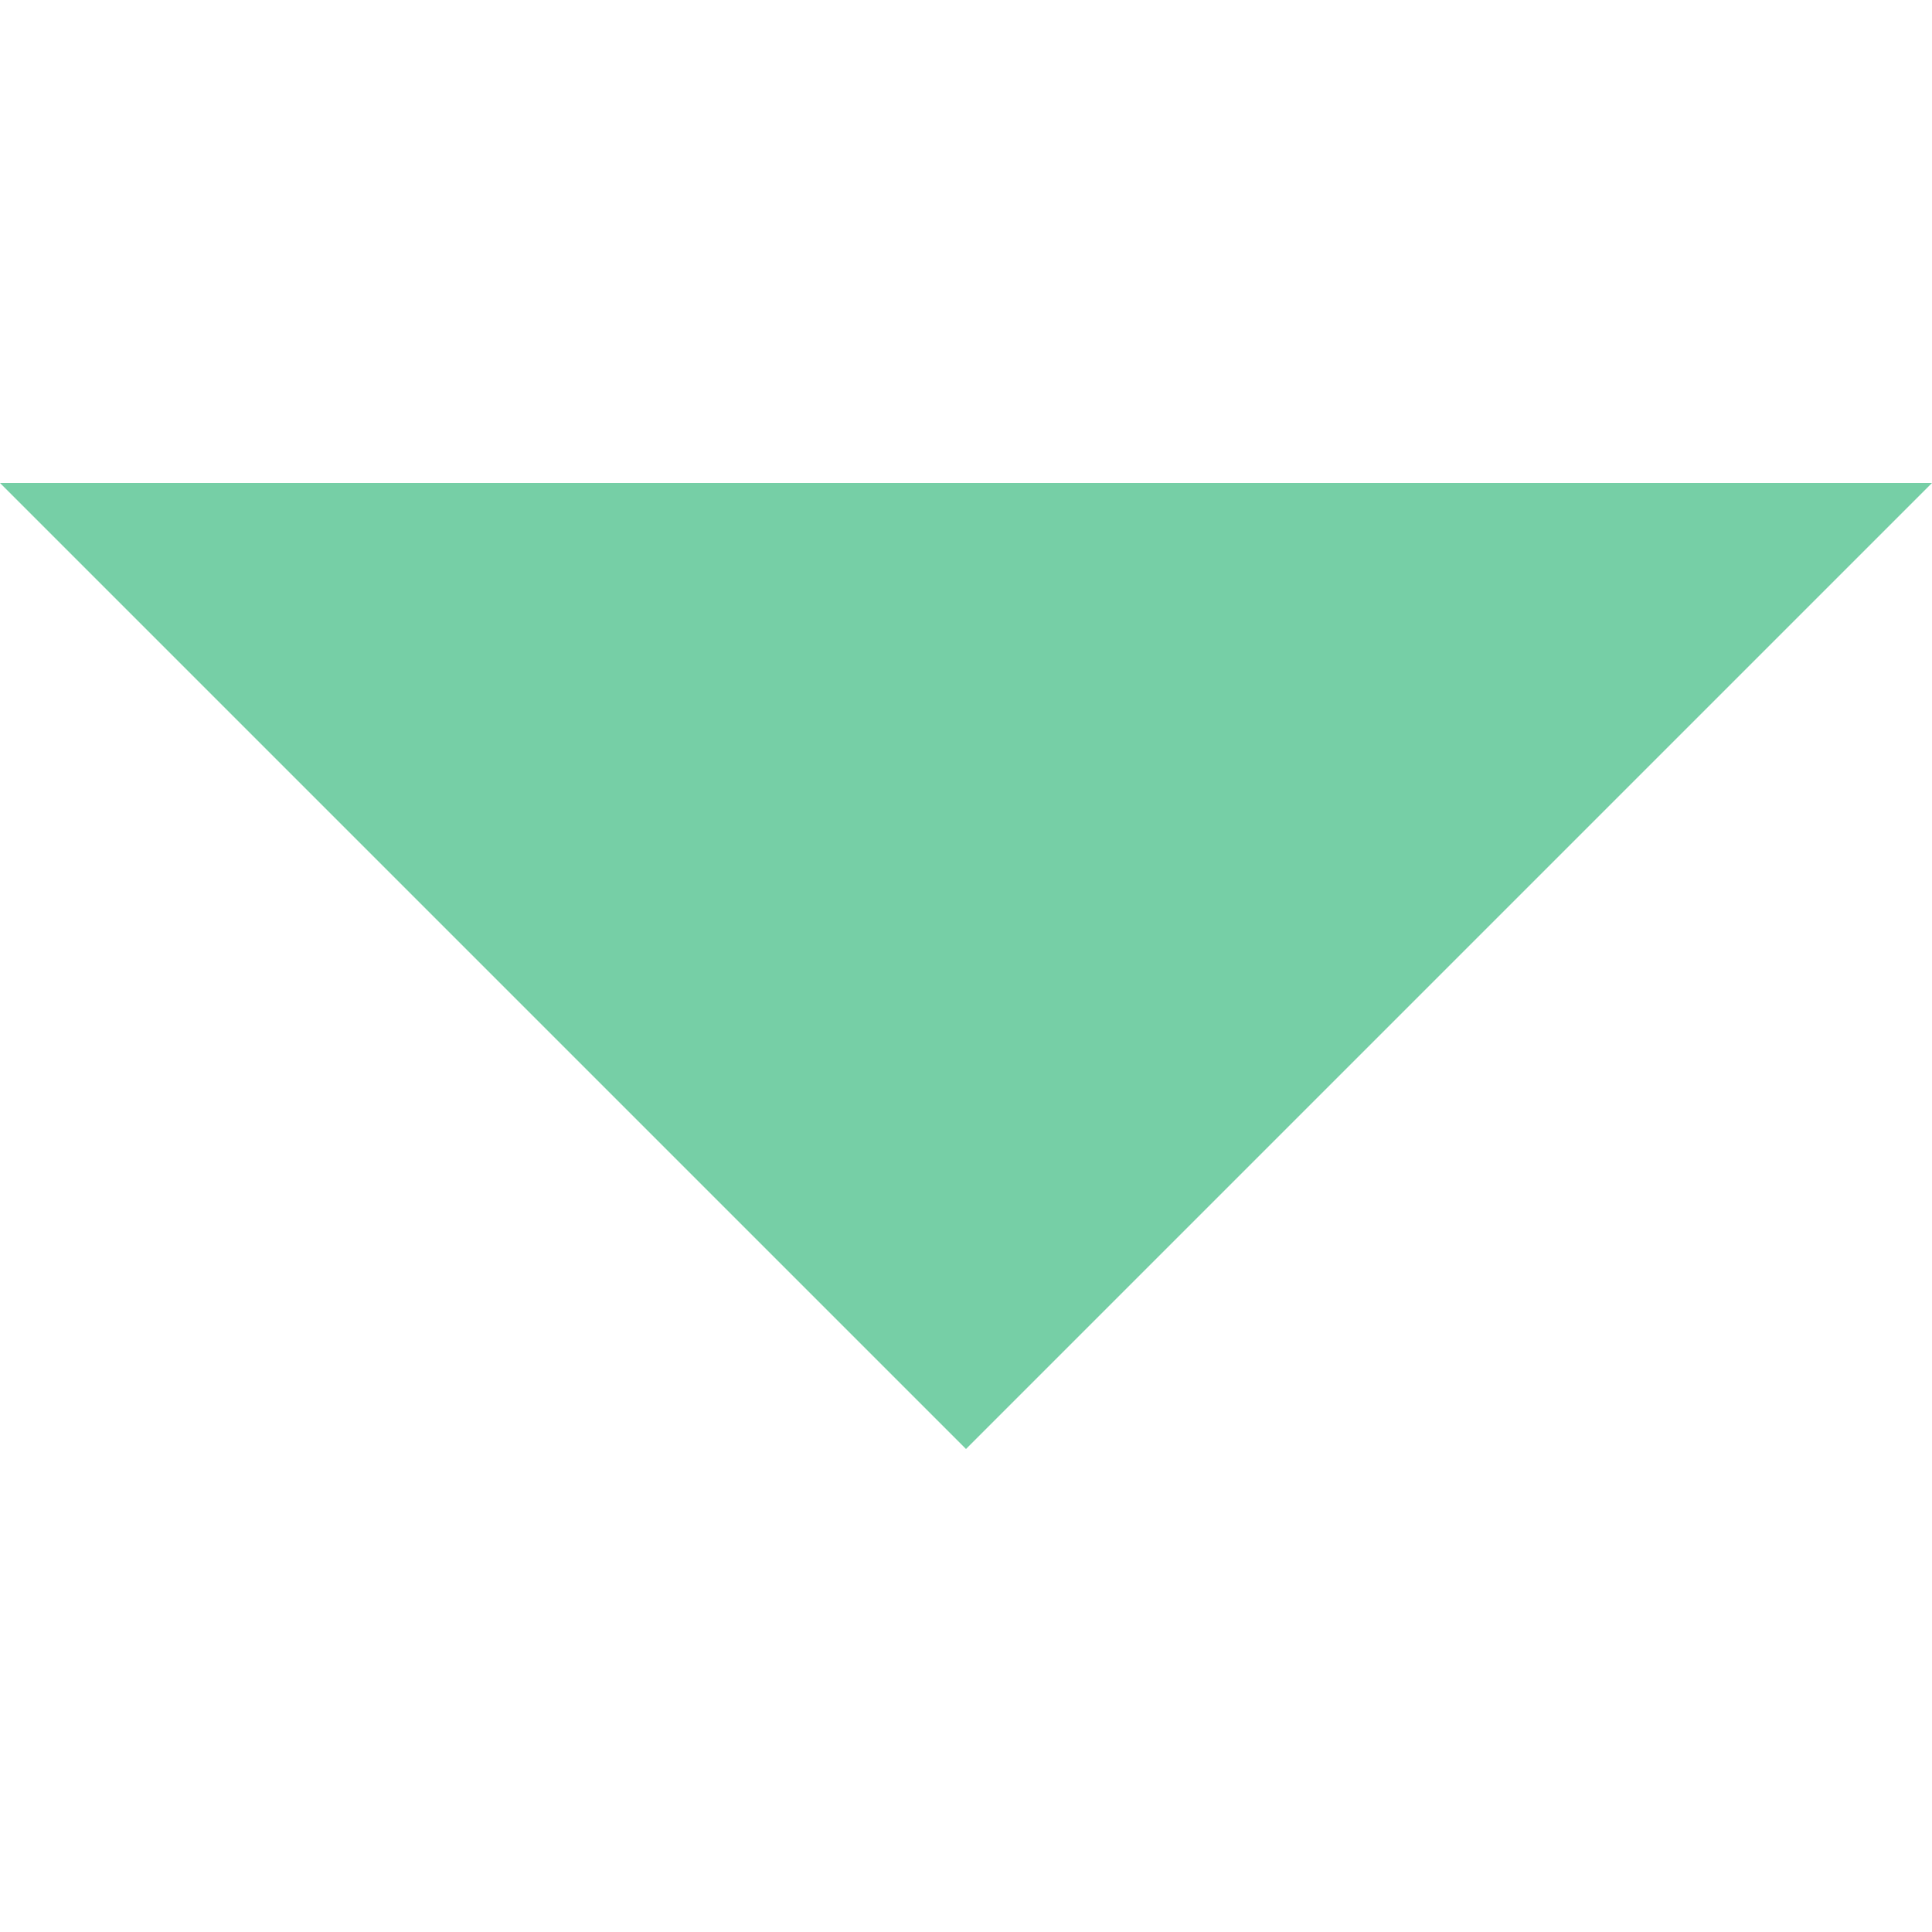
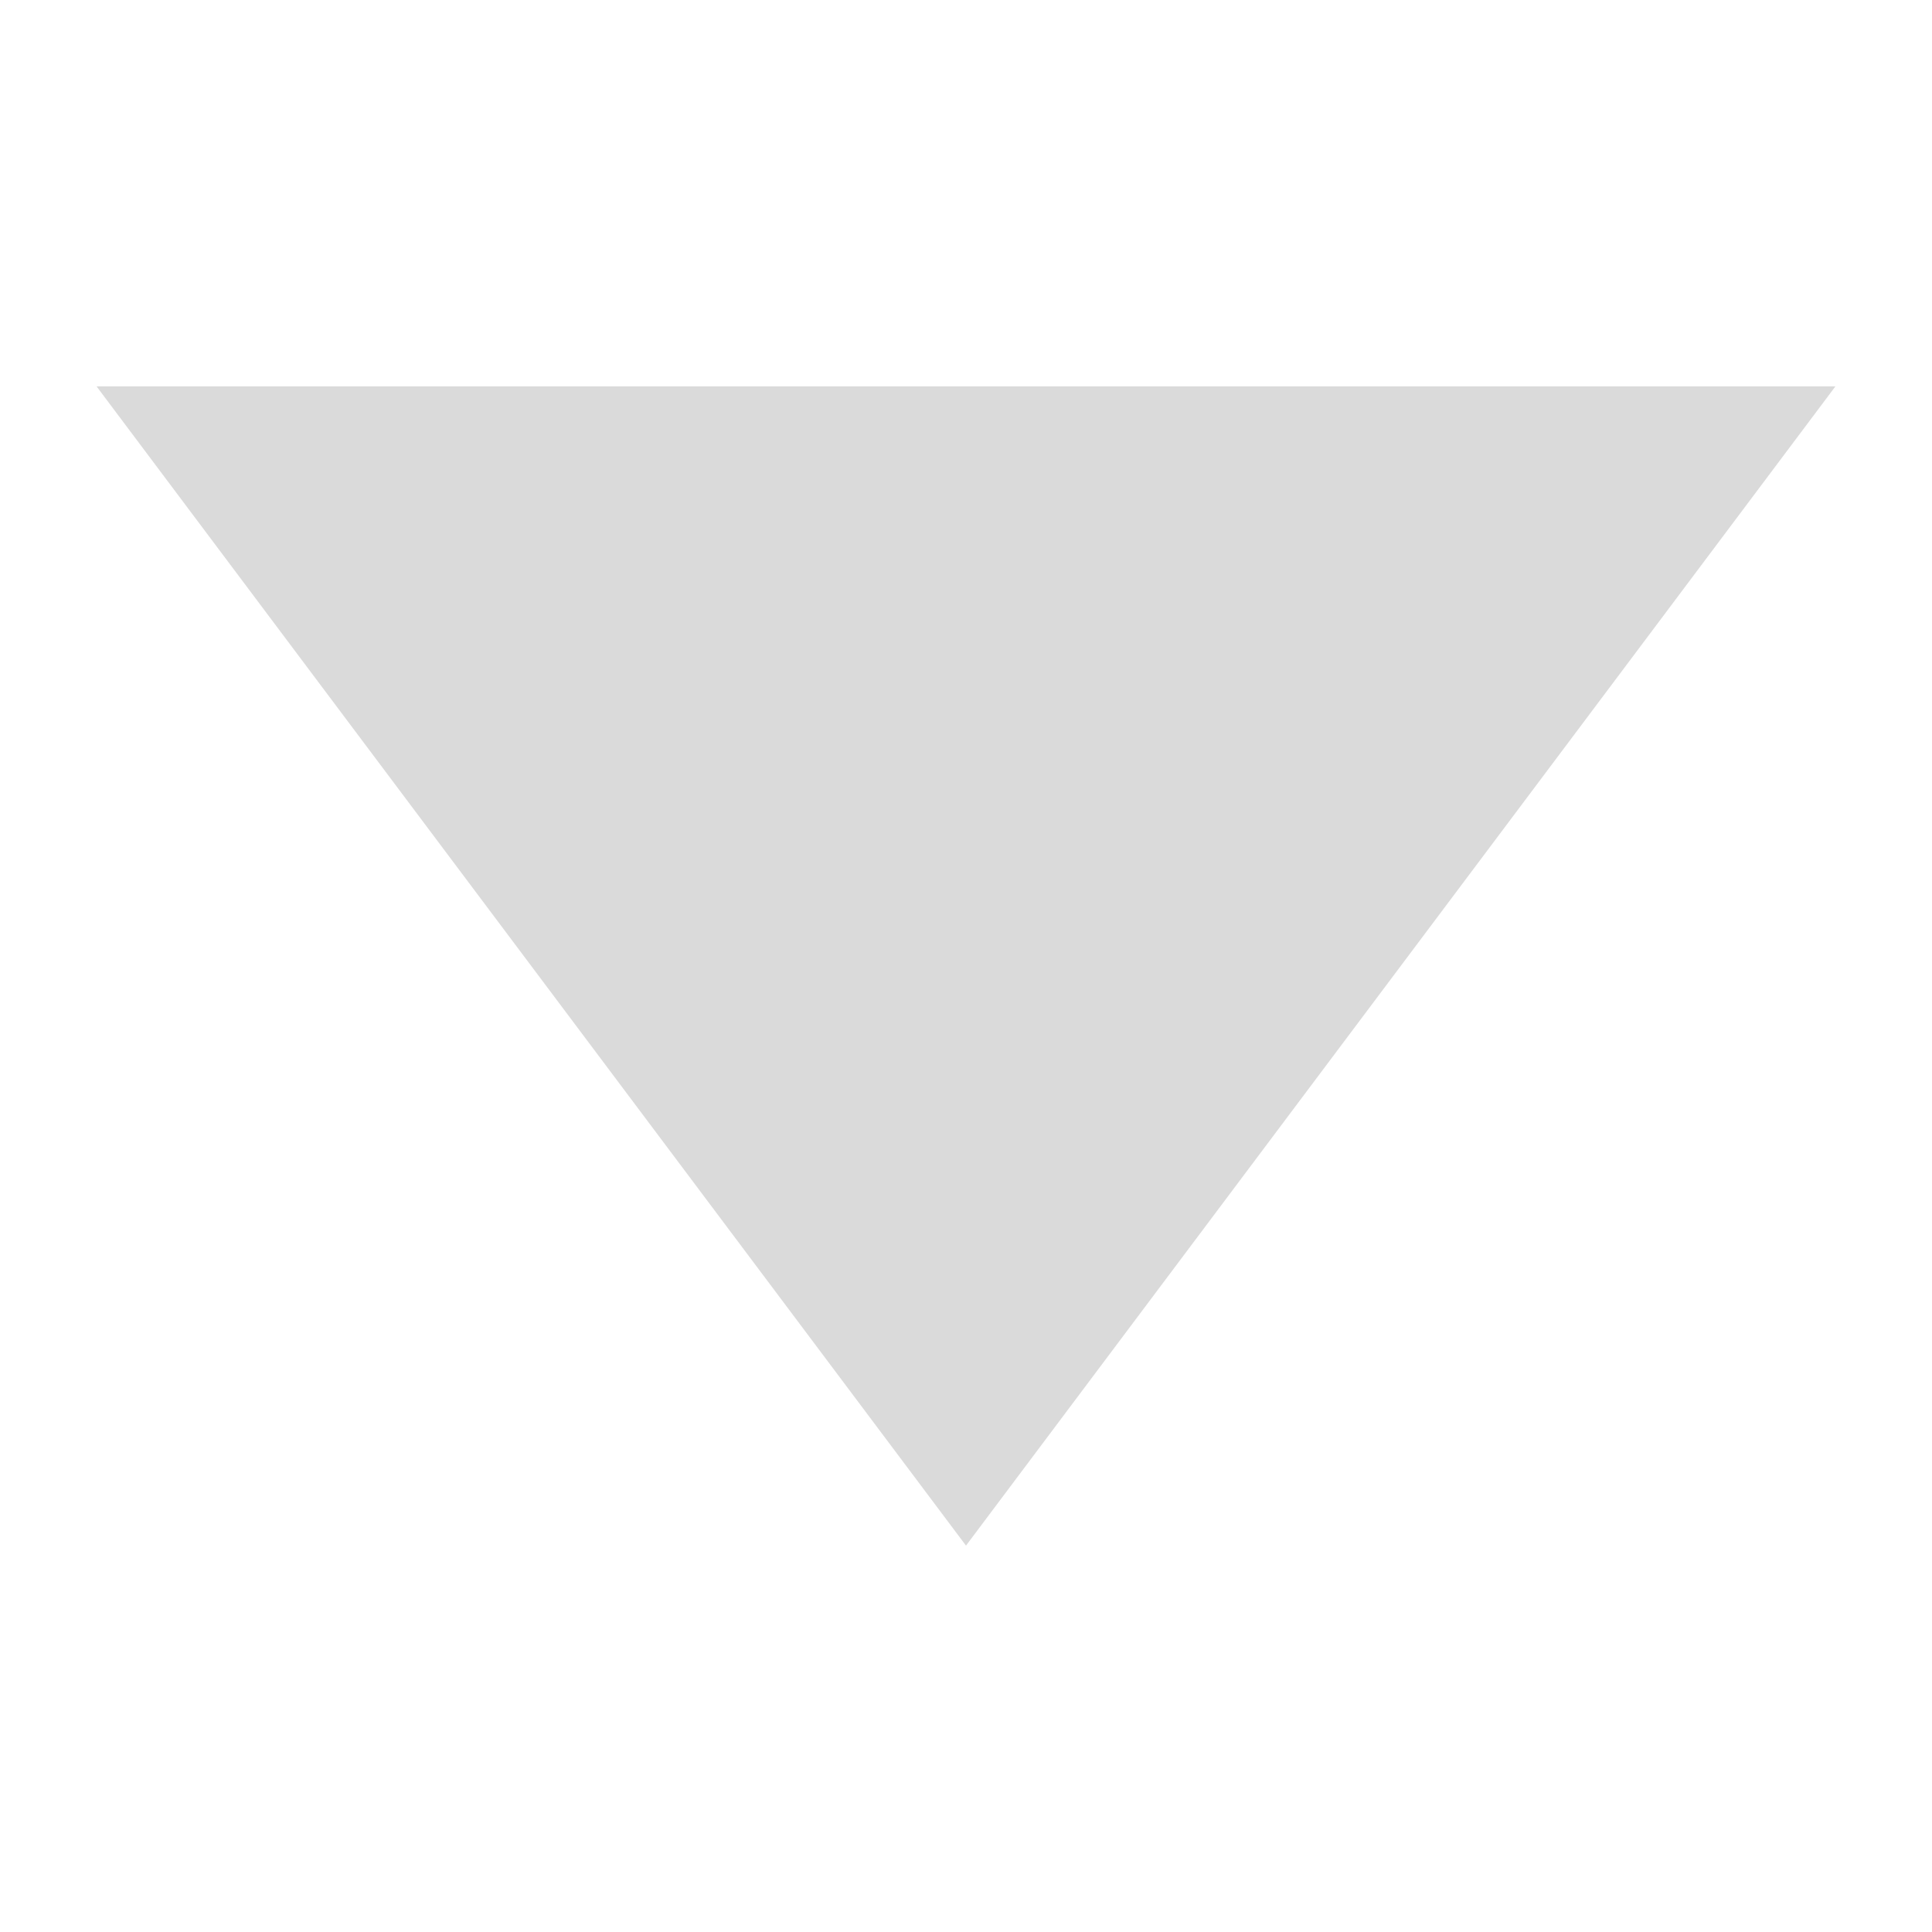
- <svg xmlns="http://www.w3.org/2000/svg" width="20px" height="20px" viewBox="0 0 20 20" version="1.1">
-   <defs />
-   <g id="Page-1" stroke="none" stroke-width="1" fill="none" fill-rule="evenodd">
-     <path d="M0,5 L20,5 L10,15 L0,5 Z" id="Triangle-1" fill="#76CFA6" />
+ <svg xmlns="http://www.w3.org/2000/svg" version="1.1" id="Layer_1" x="0px" y="0px" viewBox="-249 251 20 20" style="enable-background:new -249 251 20 20;" xml:space="preserve">
+   <style type="text/css">
+ 	.st0{opacity:0.2;}
+ 	.st1{fill:#444444;}
+ </style>
+   <g id="Page-1" class="st0">
+     <path id="Triangle-1" class="st1" d="M-248,255h18l-9,12L-248,255z" />
  </g>
</svg>
